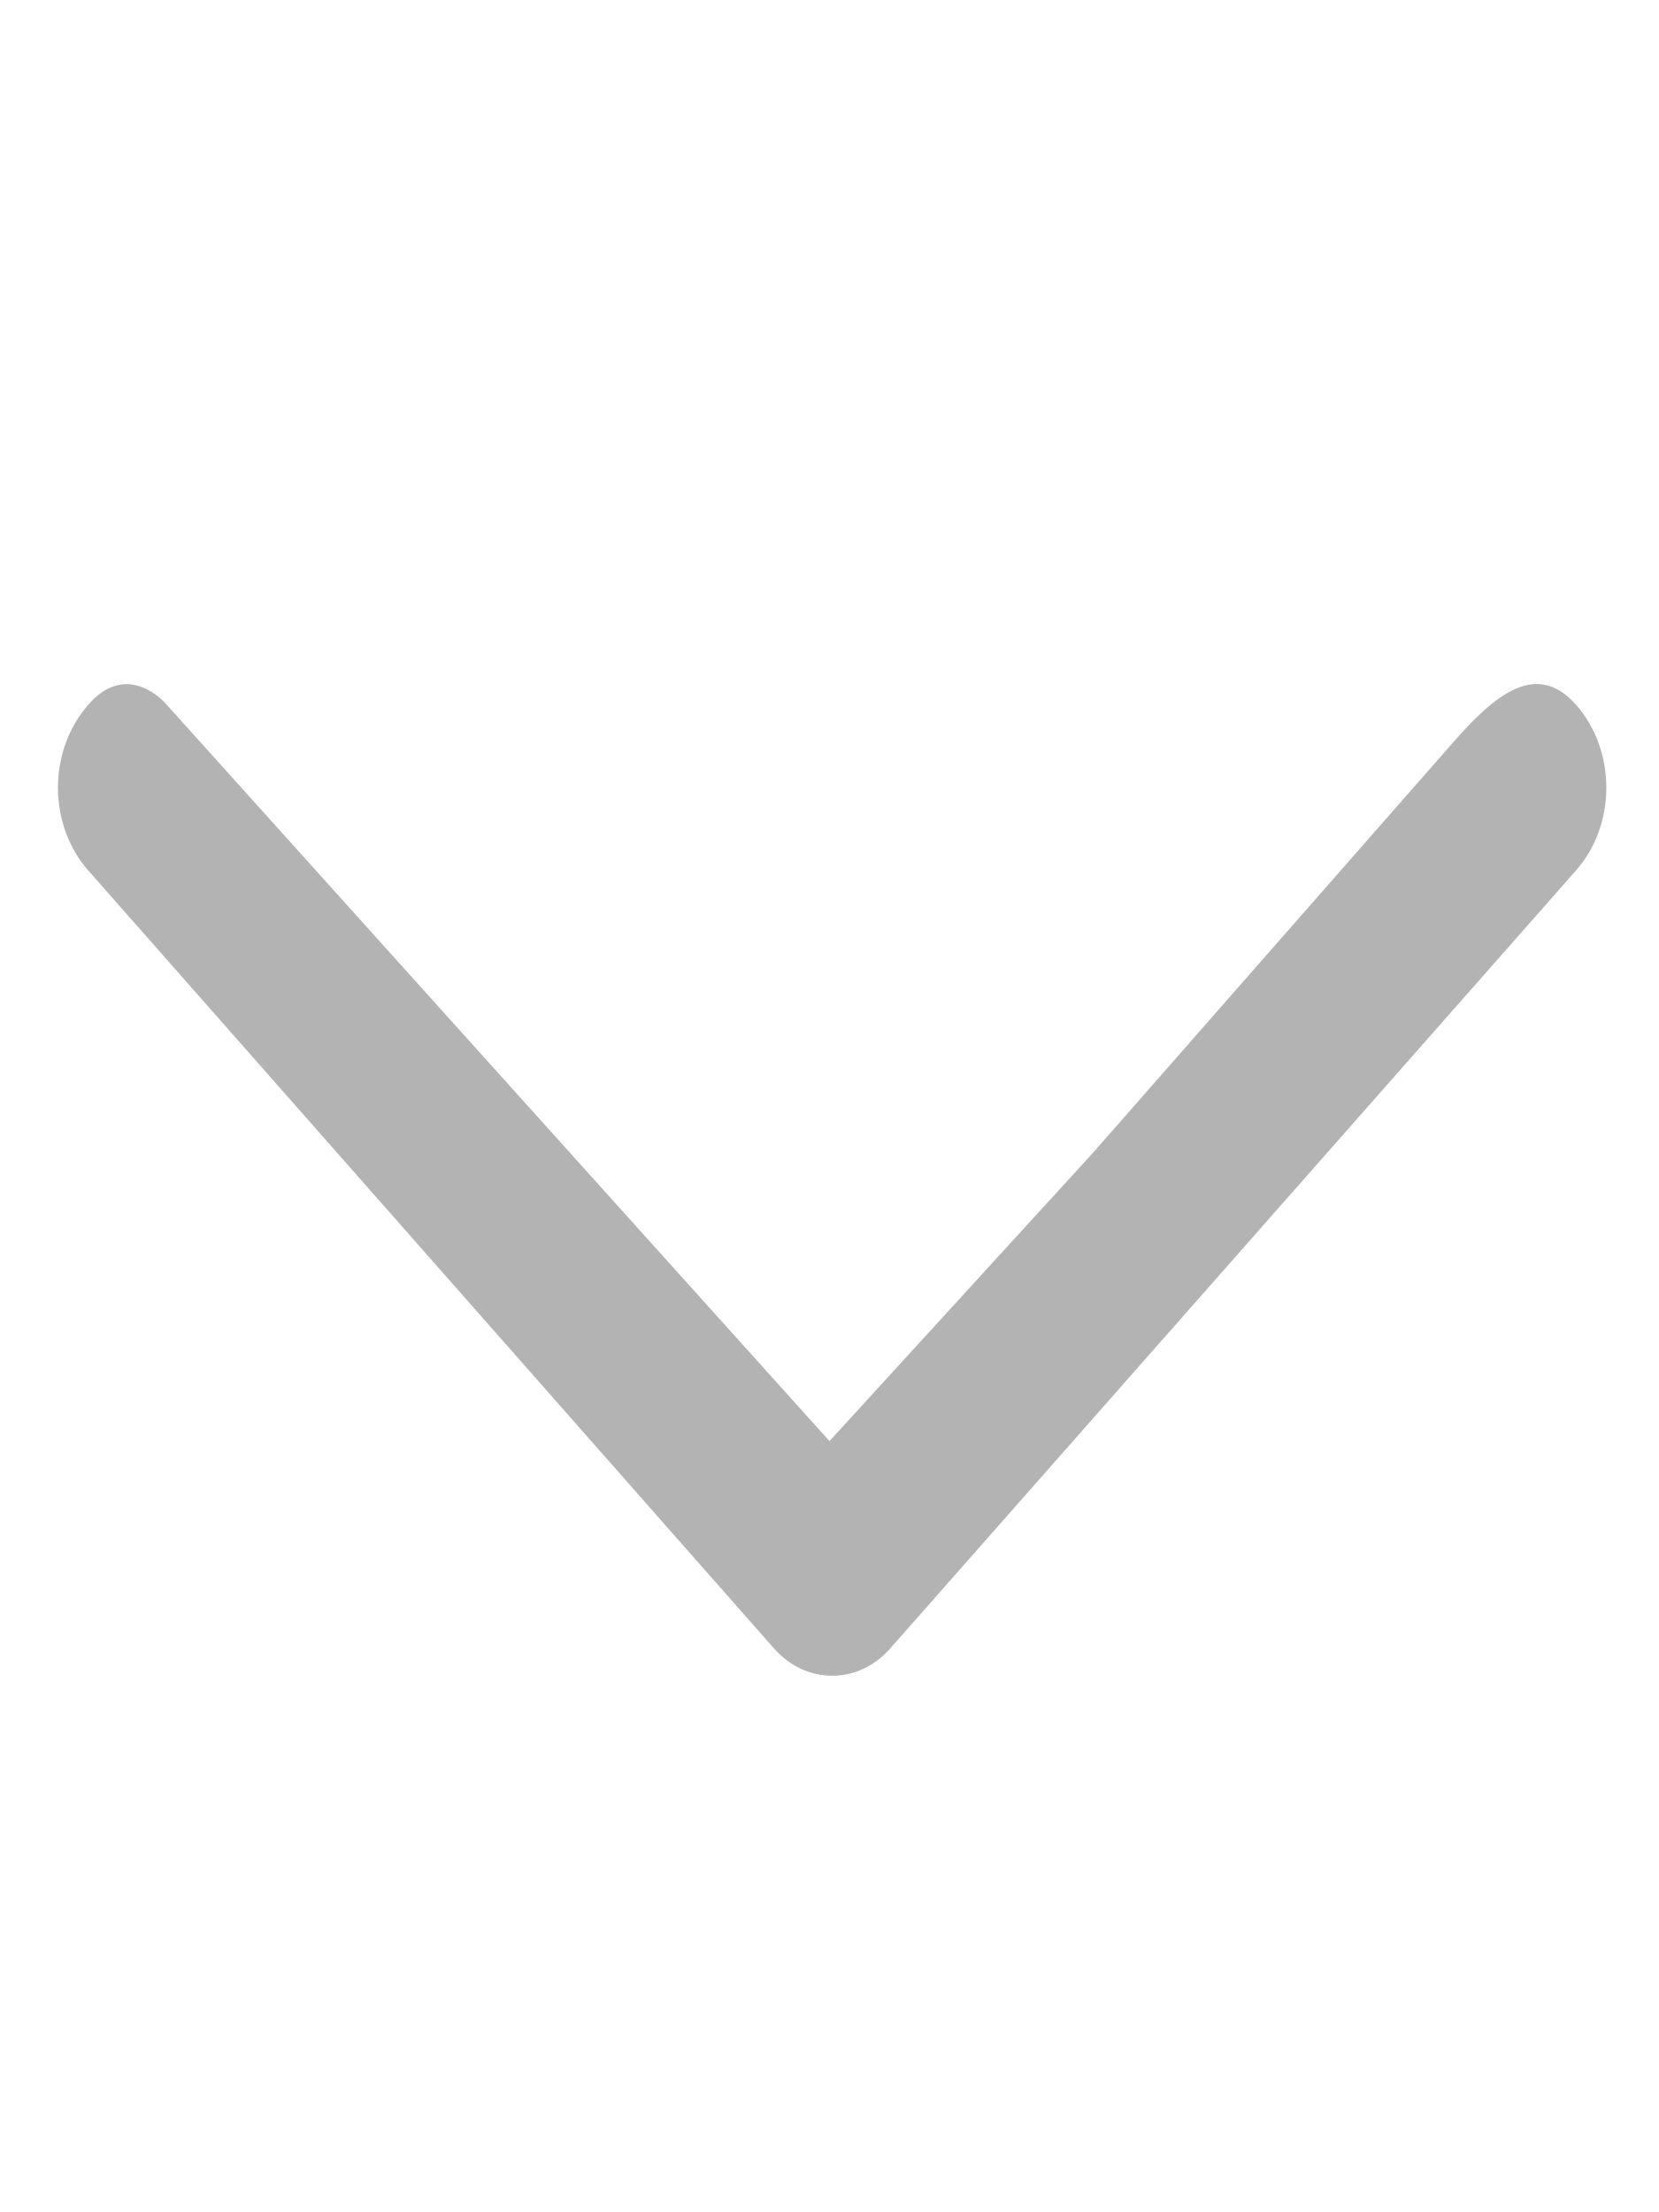
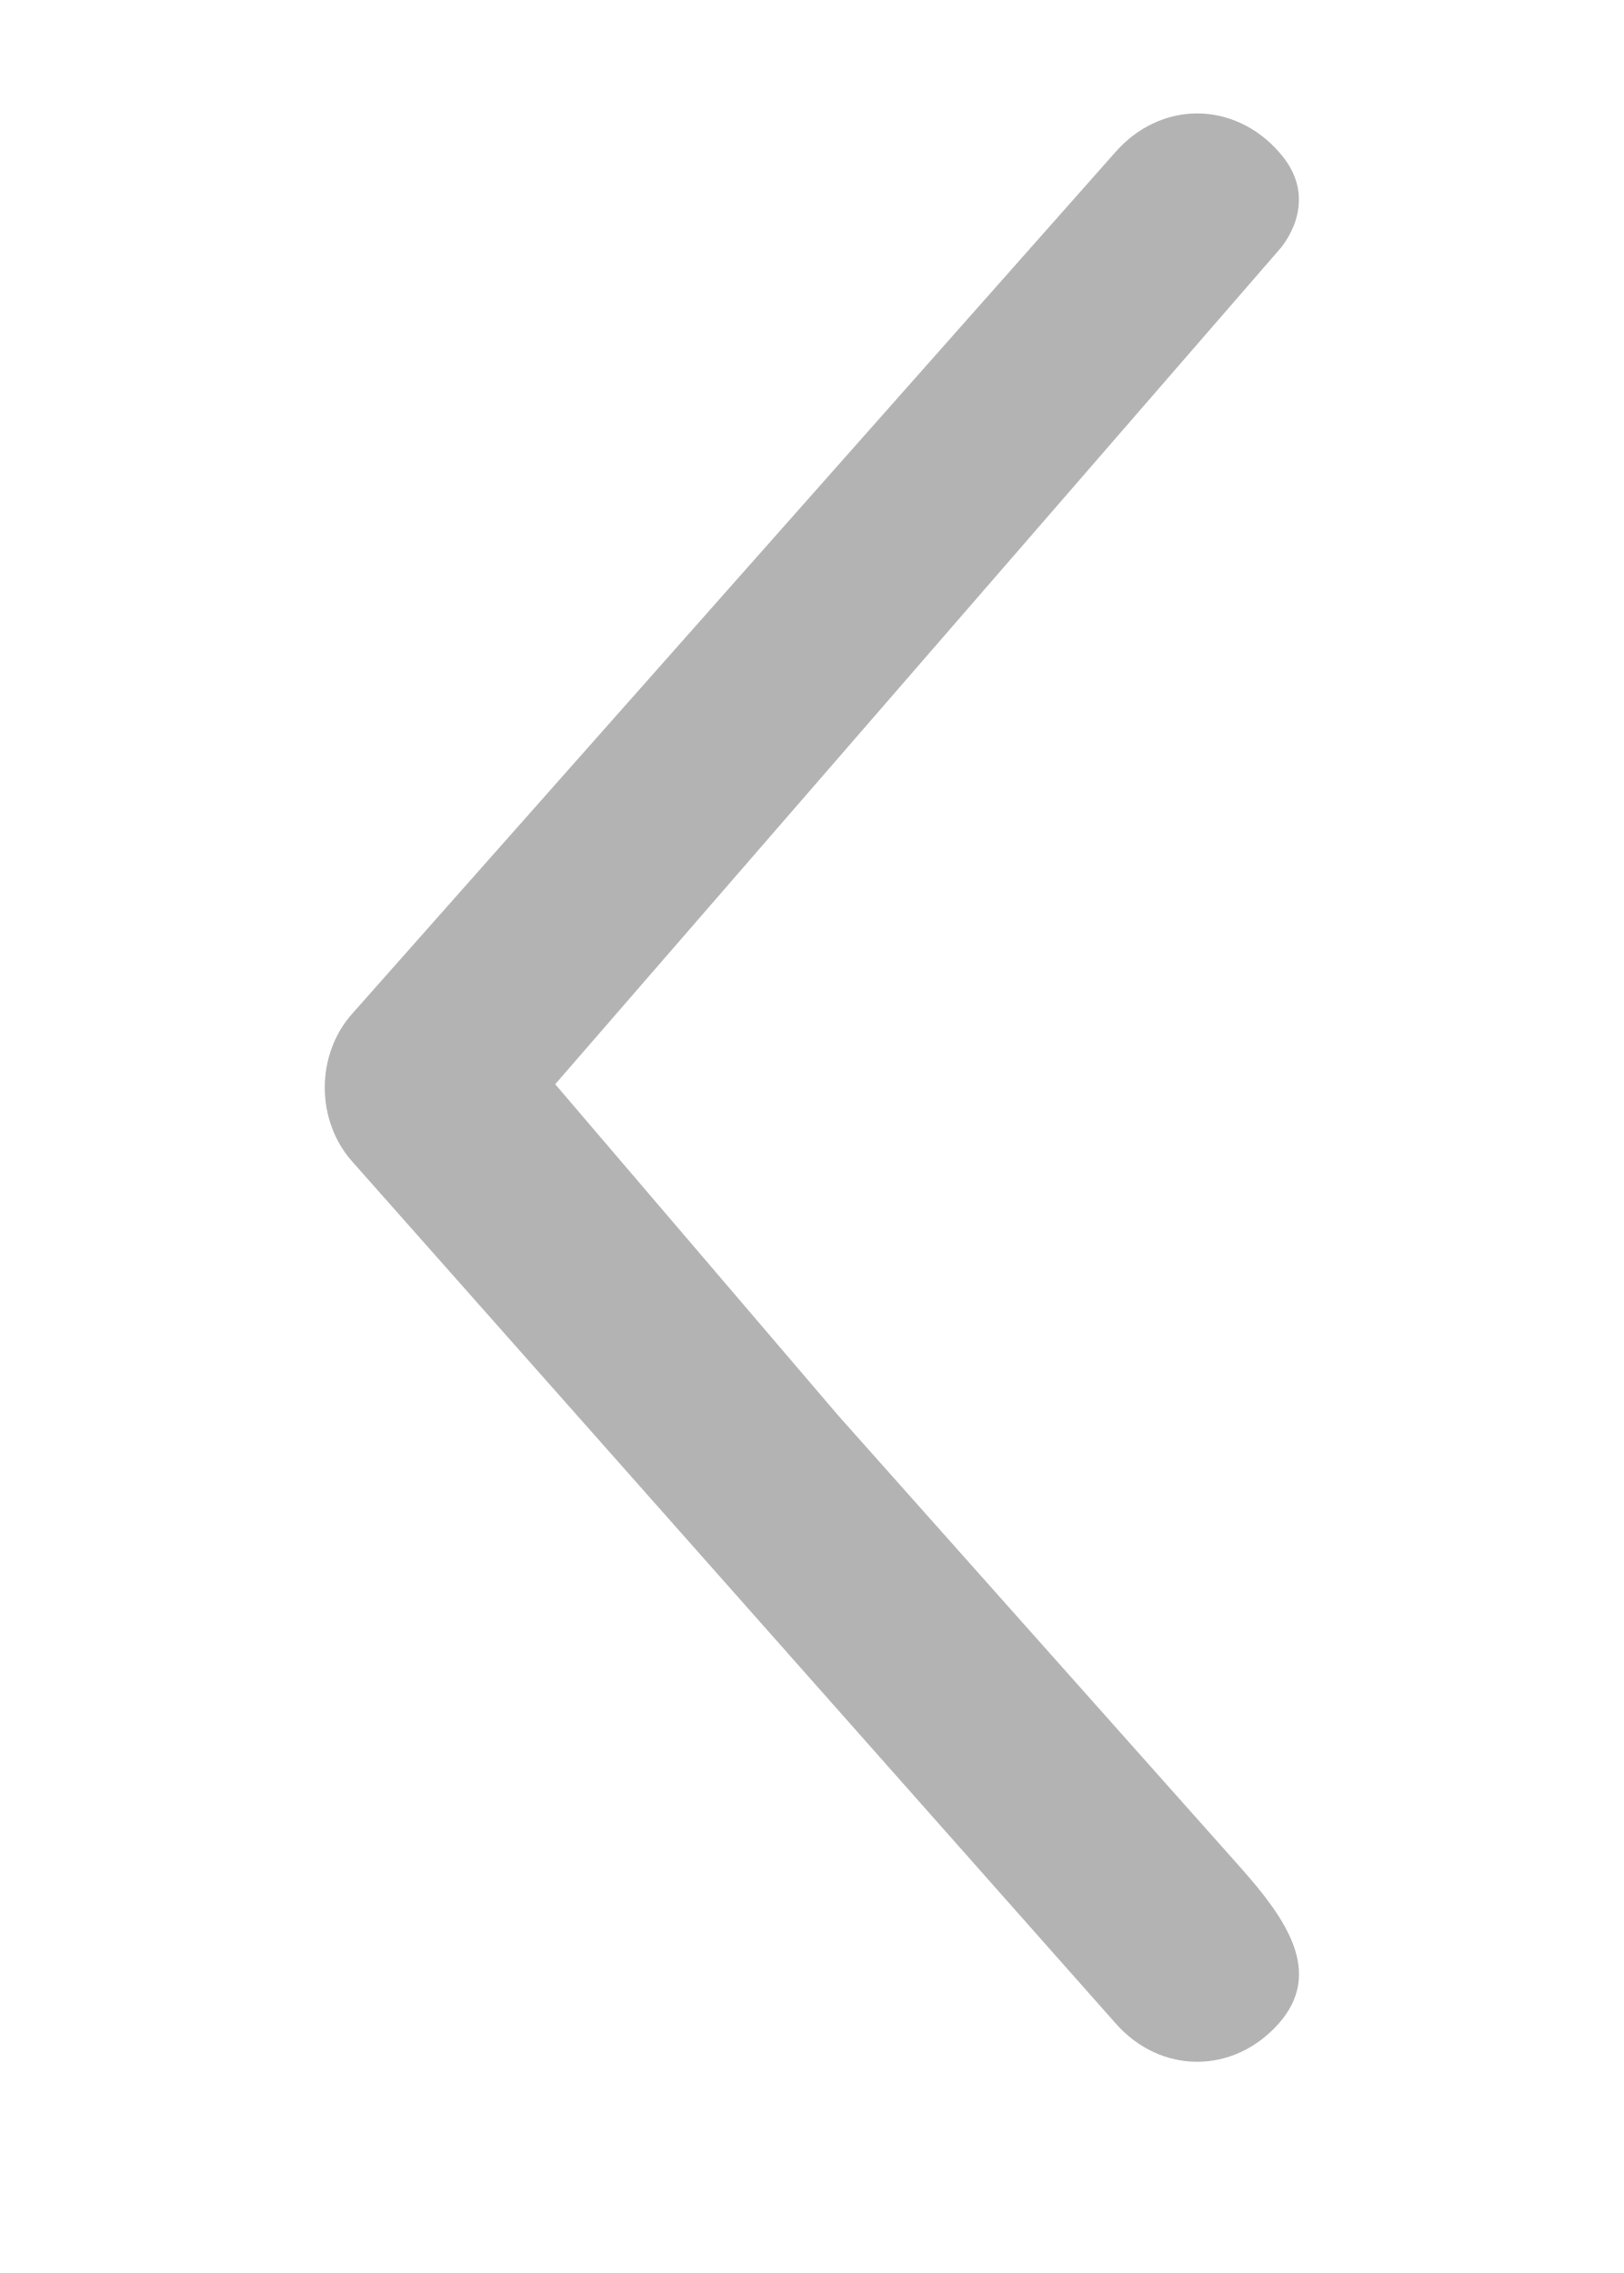
- <svg xmlns="http://www.w3.org/2000/svg" width="12" height="16" viewBox="0 0 12 16" fill="none">
+ <svg xmlns="http://www.w3.org/2000/svg" width="15" height="21" viewBox="0 0 15 21" fill="none">
  <g opacity="0.3">
-     <path d="M0.638 5.098C0.569 5.177 0.514 5.27 0.476 5.373C0.439 5.476 0.419 5.586 0.419 5.697C0.419 5.809 0.439 5.919 0.476 6.022C0.514 6.124 0.569 6.218 0.638 6.296L5.598 11.923C5.654 11.986 5.719 12.036 5.791 12.07C5.864 12.104 5.941 12.121 6.019 12.121C6.097 12.121 6.175 12.104 6.247 12.07C6.319 12.036 6.385 11.986 6.44 11.923L11.4 6.296C11.692 5.965 11.692 5.43 11.4 5.098C11.107 4.766 10.8 5.041 10.508 5.373L7.908 8.336L6 10.424L1.2 5.091C1.2 5.091 0.925 4.766 0.638 5.098Z" fill="black" />
+     <path d="M11.812 1.401C11.713 1.289 11.596 1.2 11.467 1.14C11.338 1.079 11.199 1.048 11.06 1.048C10.92 1.048 10.782 1.079 10.653 1.14C10.524 1.2 10.407 1.289 10.308 1.401L3.248 9.372C3.17 9.461 3.107 9.566 3.065 9.682C3.022 9.798 3 9.923 3 10.048C3 10.174 3.022 10.298 3.065 10.414C3.107 10.53 3.17 10.636 3.248 10.725L10.308 18.696C10.724 19.166 11.395 19.166 11.812 18.696C12.228 18.226 11.883 17.732 11.467 17.262L7.749 13.084L5.129 10.017L11.821 2.303C11.821 2.303 12.228 1.861 11.812 1.401Z" fill="black" />
  </g>
</svg>
